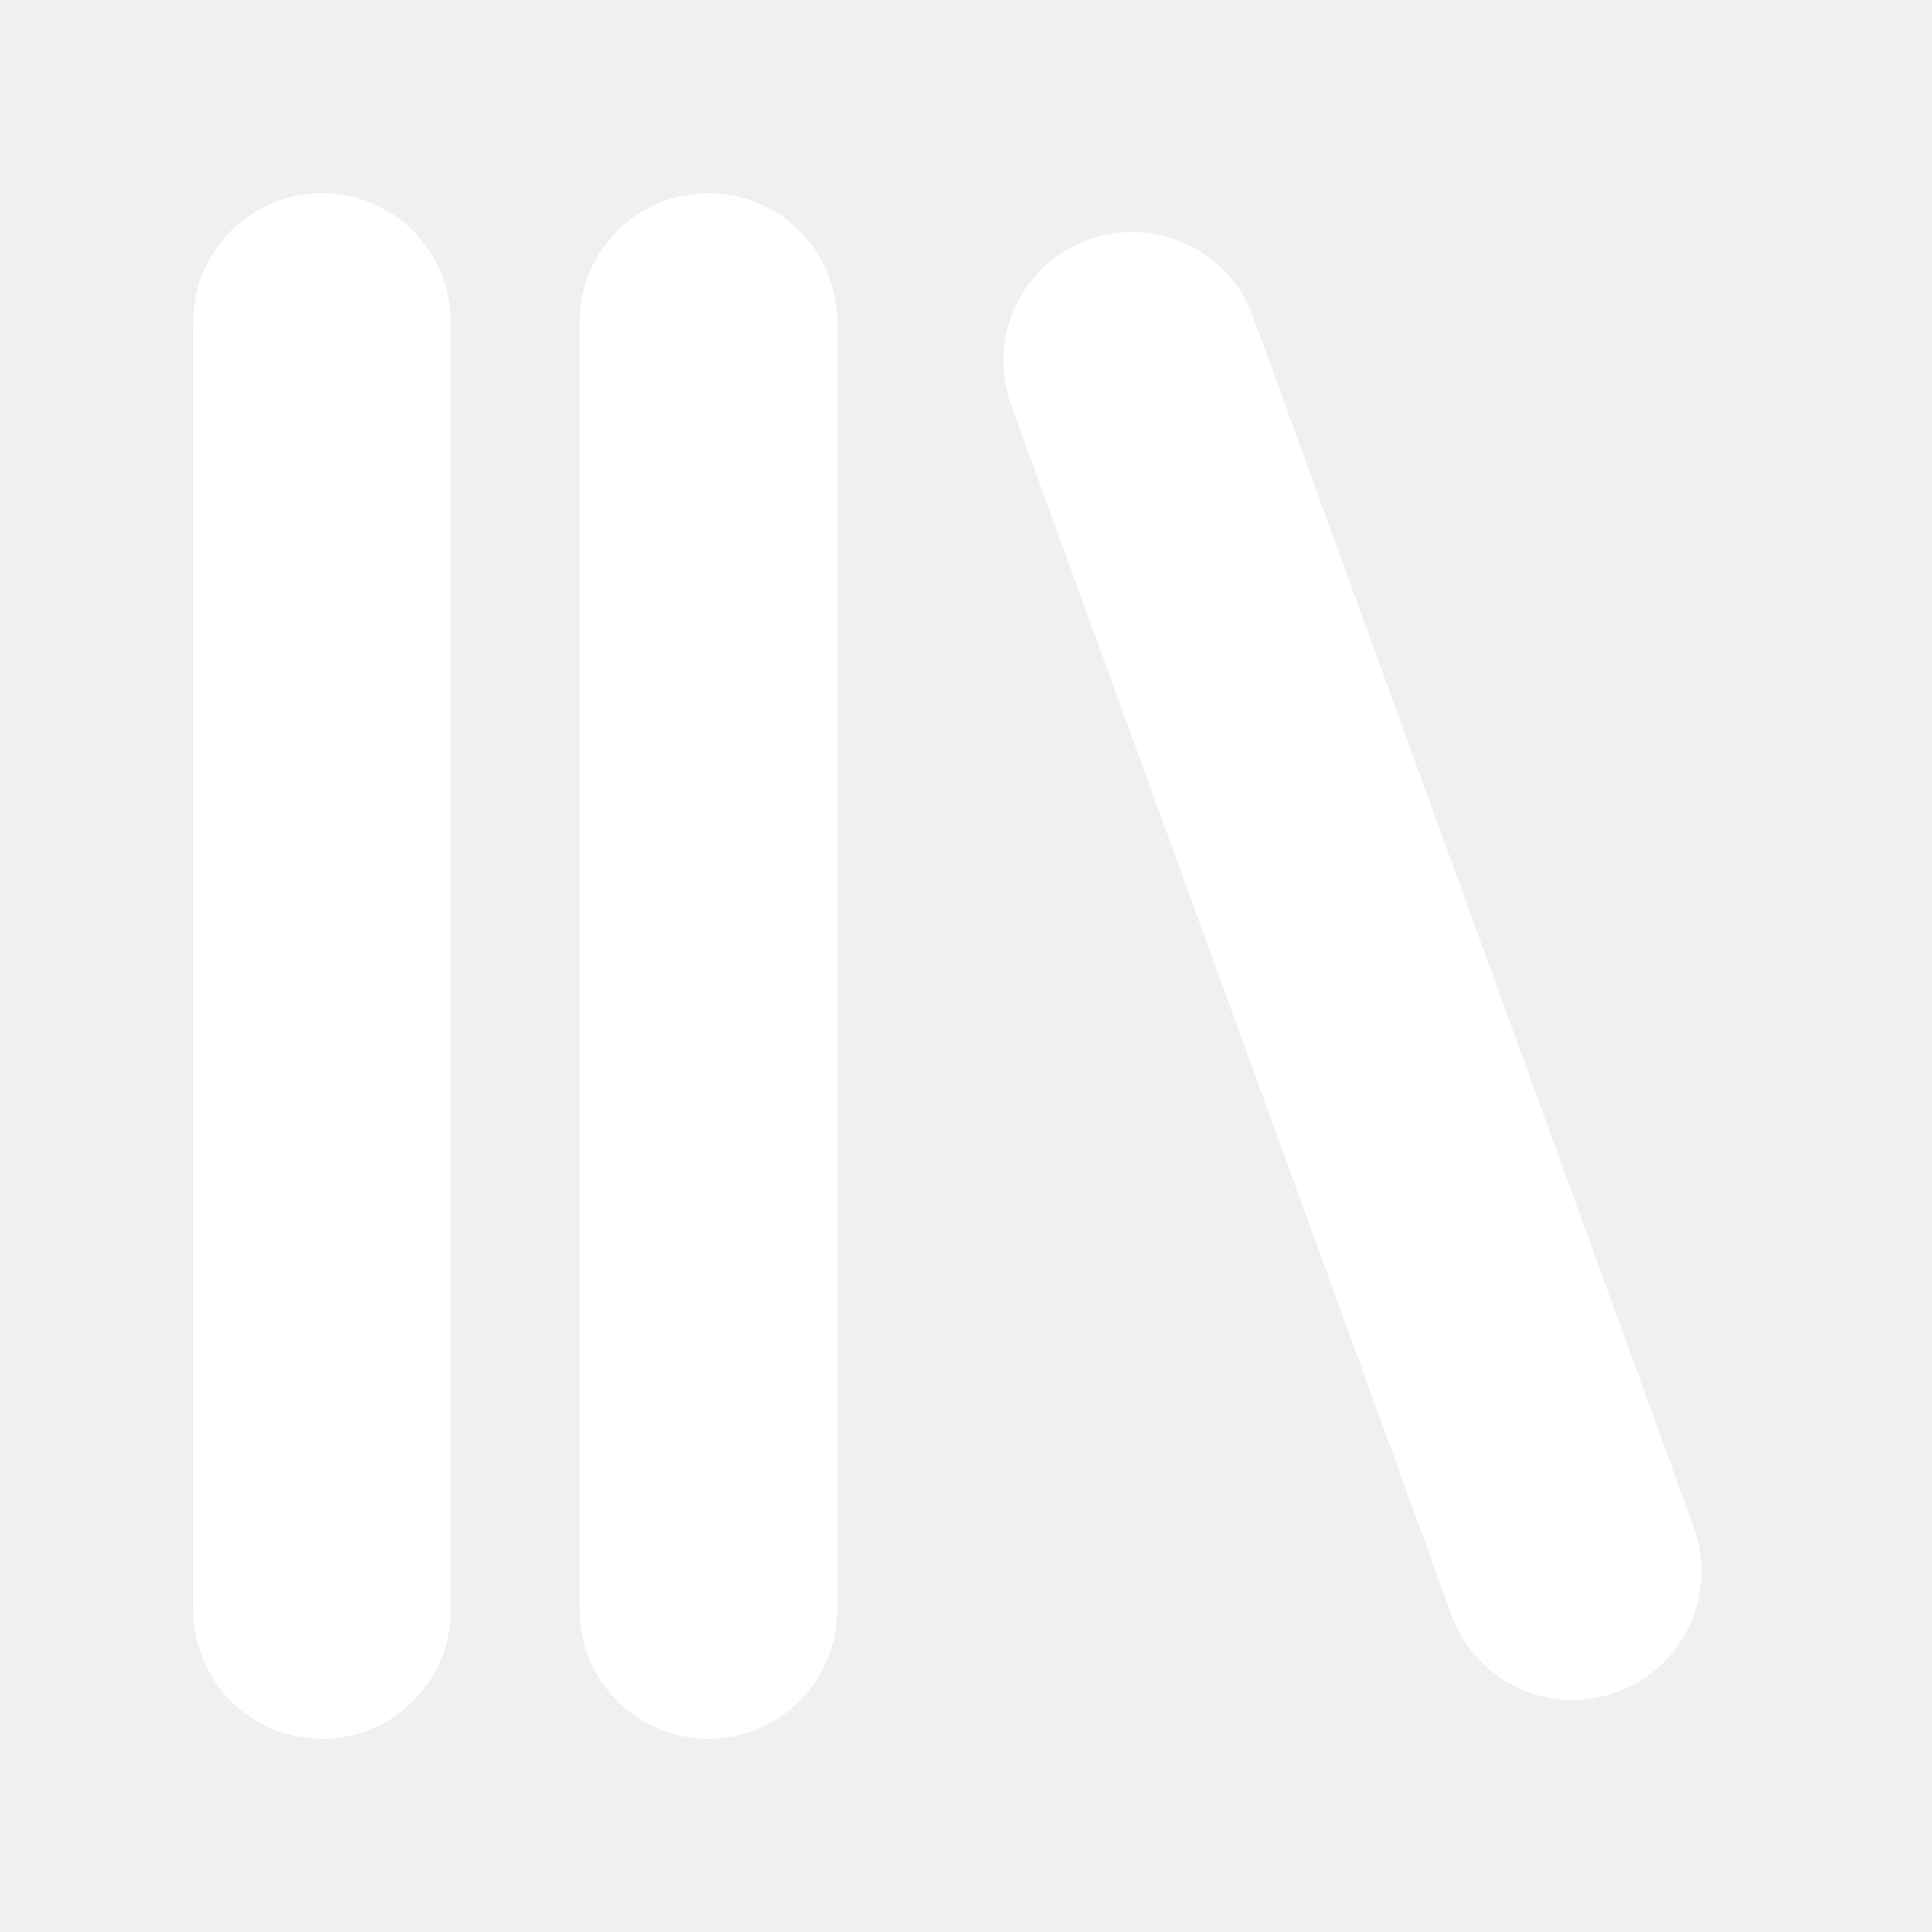
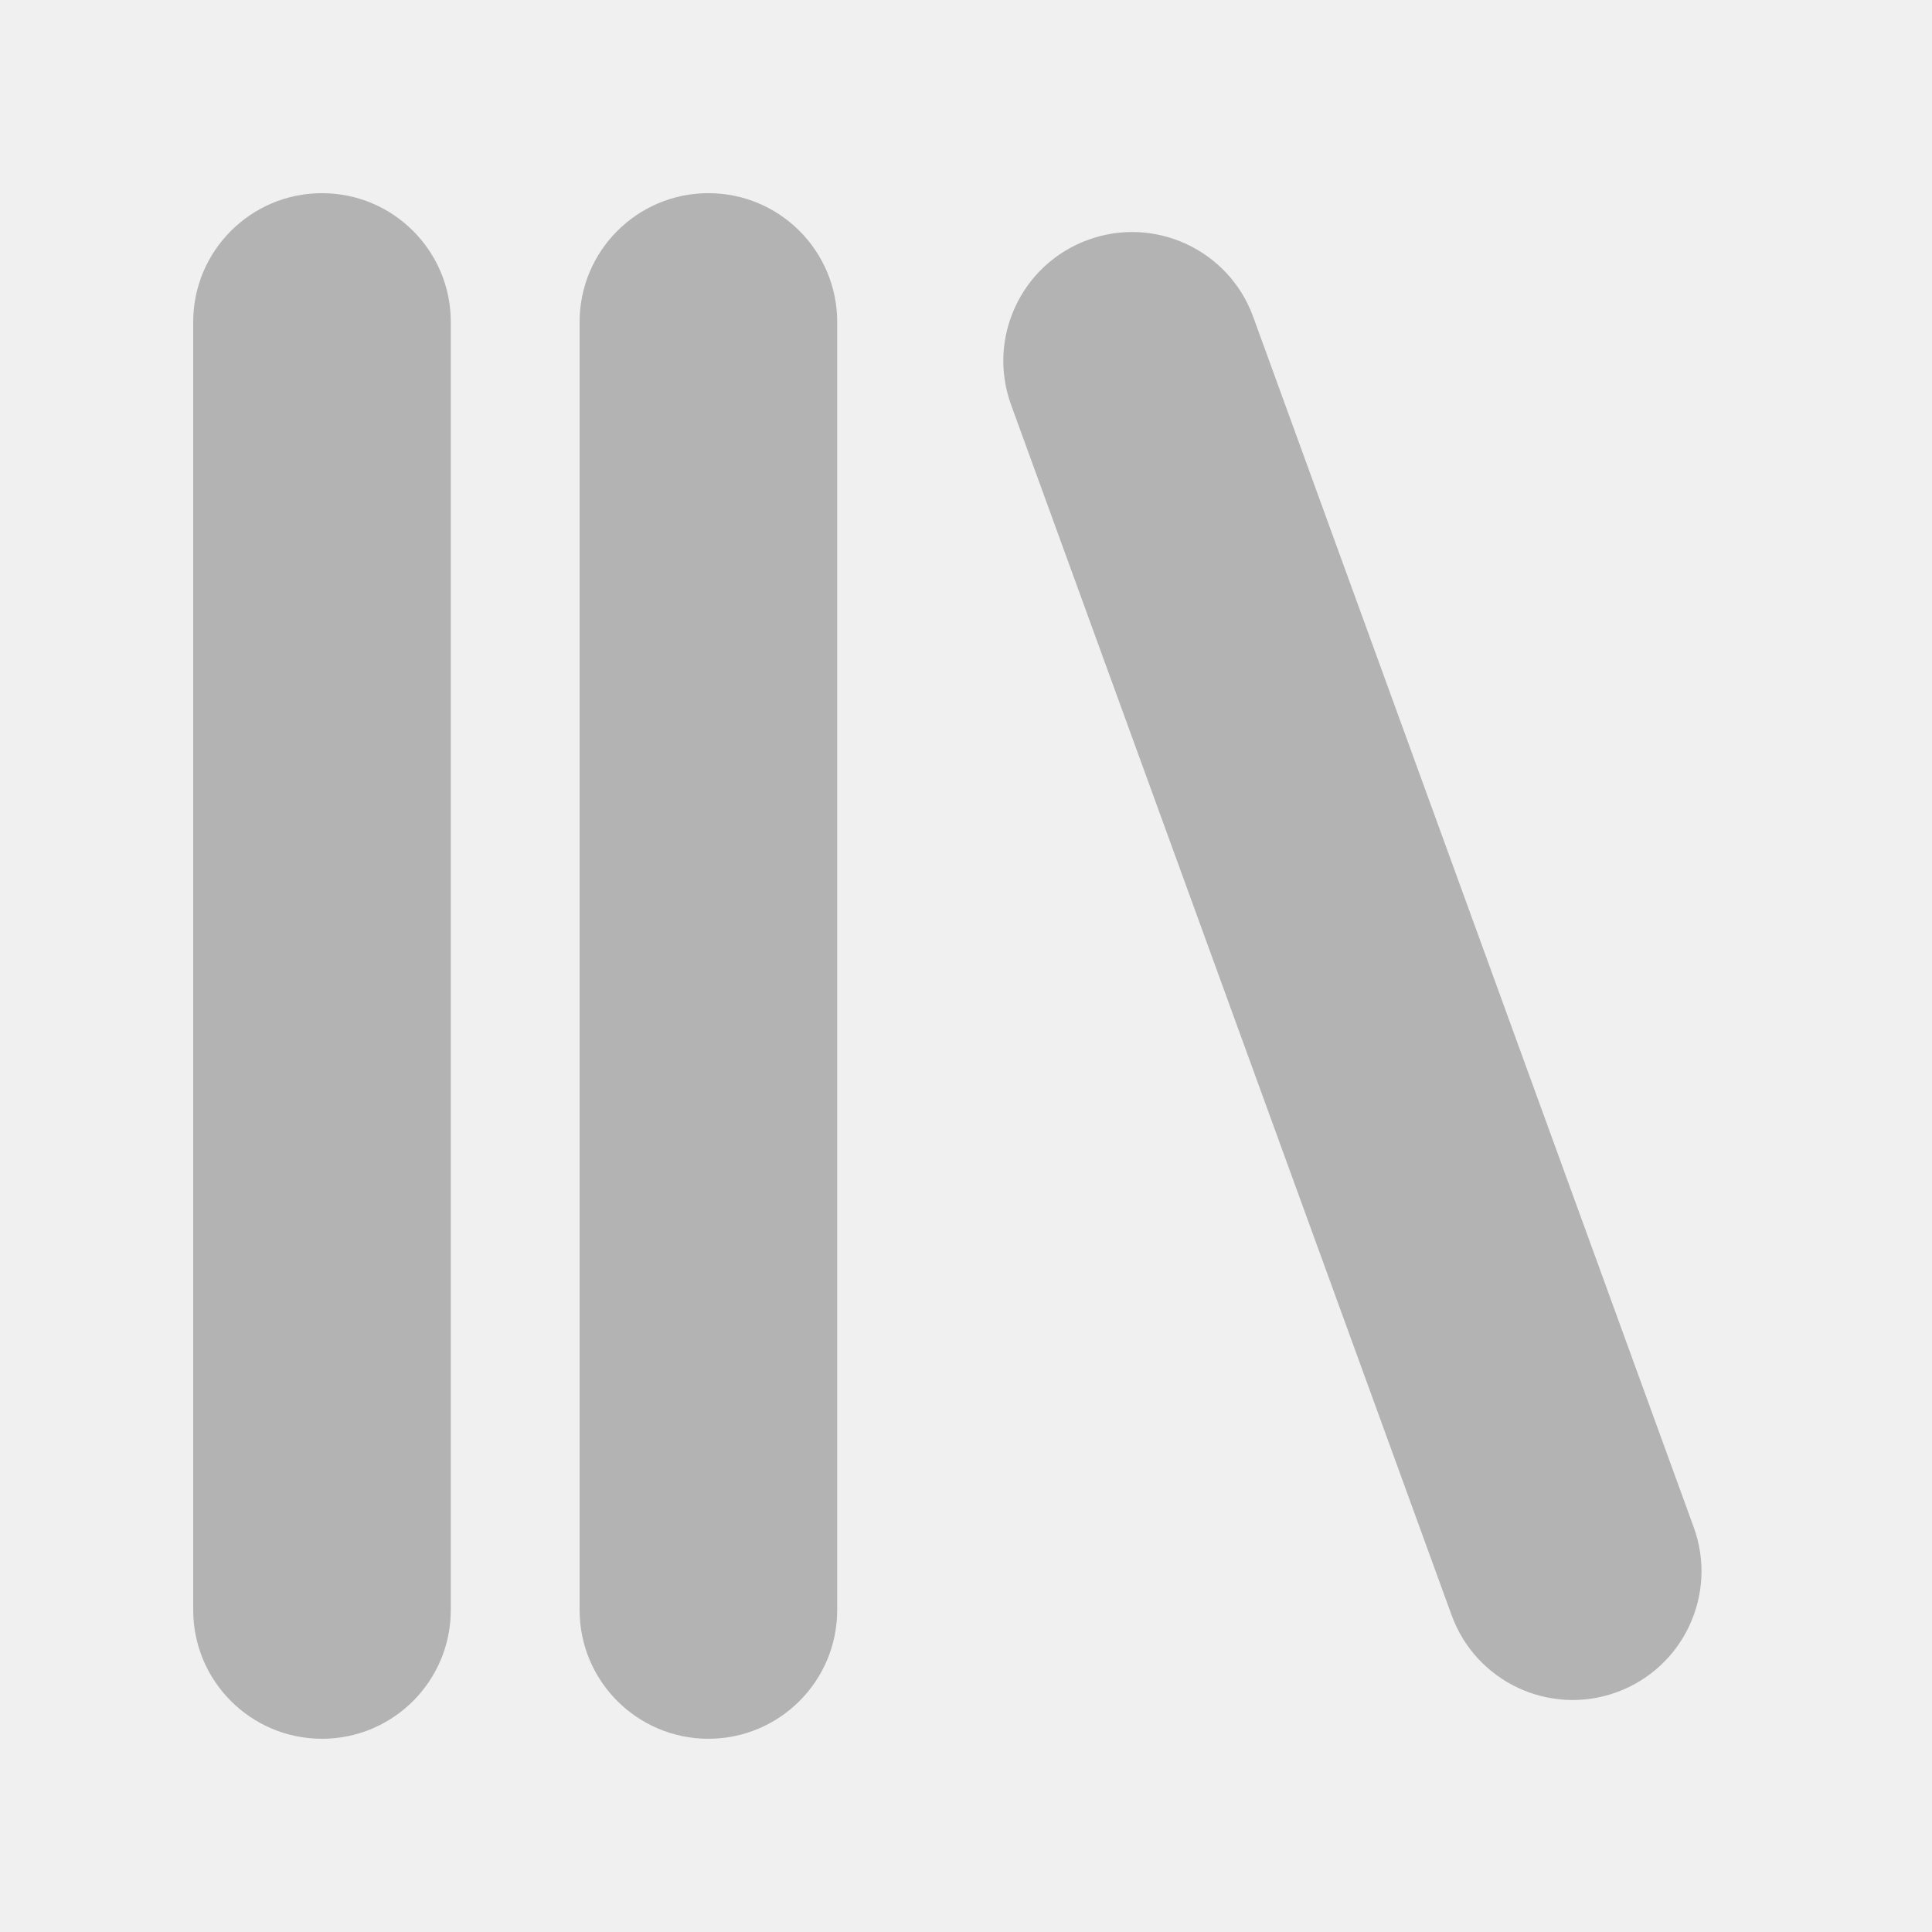
<svg xmlns="http://www.w3.org/2000/svg" width="30" height="30" viewBox="0 0 30 30" version="1.1" id="svg822">
  <defs id="defs816" />
  <g id="layer1" transform="translate(0,-289.0625)">
-     <rect style="opacity:1;fill:#ffffff;fill-opacity:1;stroke:none;stroke-width:1;stroke-miterlimit:4;stroke-dasharray:none;stroke-opacity:0.716" id="rect992" width="4" height="24" x="3" y="292.062" rx="2" ry="2" />
-     <rect ry="2" rx="2" y="292.062" x="9" height="24" width="4" id="rect994" style="opacity:1;fill:#ffffff;fill-opacity:1;stroke:none;stroke-width:1;stroke-miterlimit:4;stroke-dasharray:none;stroke-opacity:0.716" />
-     <rect style="opacity:1;fill:#ffffff;fill-opacity:1;stroke:none;stroke-width:1;stroke-miterlimit:4;stroke-dasharray:none;stroke-opacity:0.716" id="rect996" width="4" height="24" x="-86.262" y="280.908" rx="2" ry="2" transform="rotate(-20)" />
+     <rect style="opacity:1;fill:#B3B3B3;fill-opacity:1;stroke:none;stroke-width:1;stroke-miterlimit:4;stroke-dasharray:none;stroke-opacity:0.716" id="rect992" width="4" height="24" x="3" y="292.062" rx="2" ry="2" />
+     <rect ry="2" rx="2" y="292.062" x="9" height="24" width="4" id="rect994" style="opacity:1;fill:#B3B3B3;fill-opacity:1;stroke:none;stroke-width:1;stroke-miterlimit:4;stroke-dasharray:none;stroke-opacity:0.716" />
+     <rect style="opacity:1;fill:#B3B3B3;fill-opacity:1;stroke:none;stroke-width:1;stroke-miterlimit:4;stroke-dasharray:none;stroke-opacity:0.716" id="rect996" width="4" height="24" x="-86.262" y="280.908" rx="2" ry="2" transform="rotate(-20)" />
  </g>
</svg>
